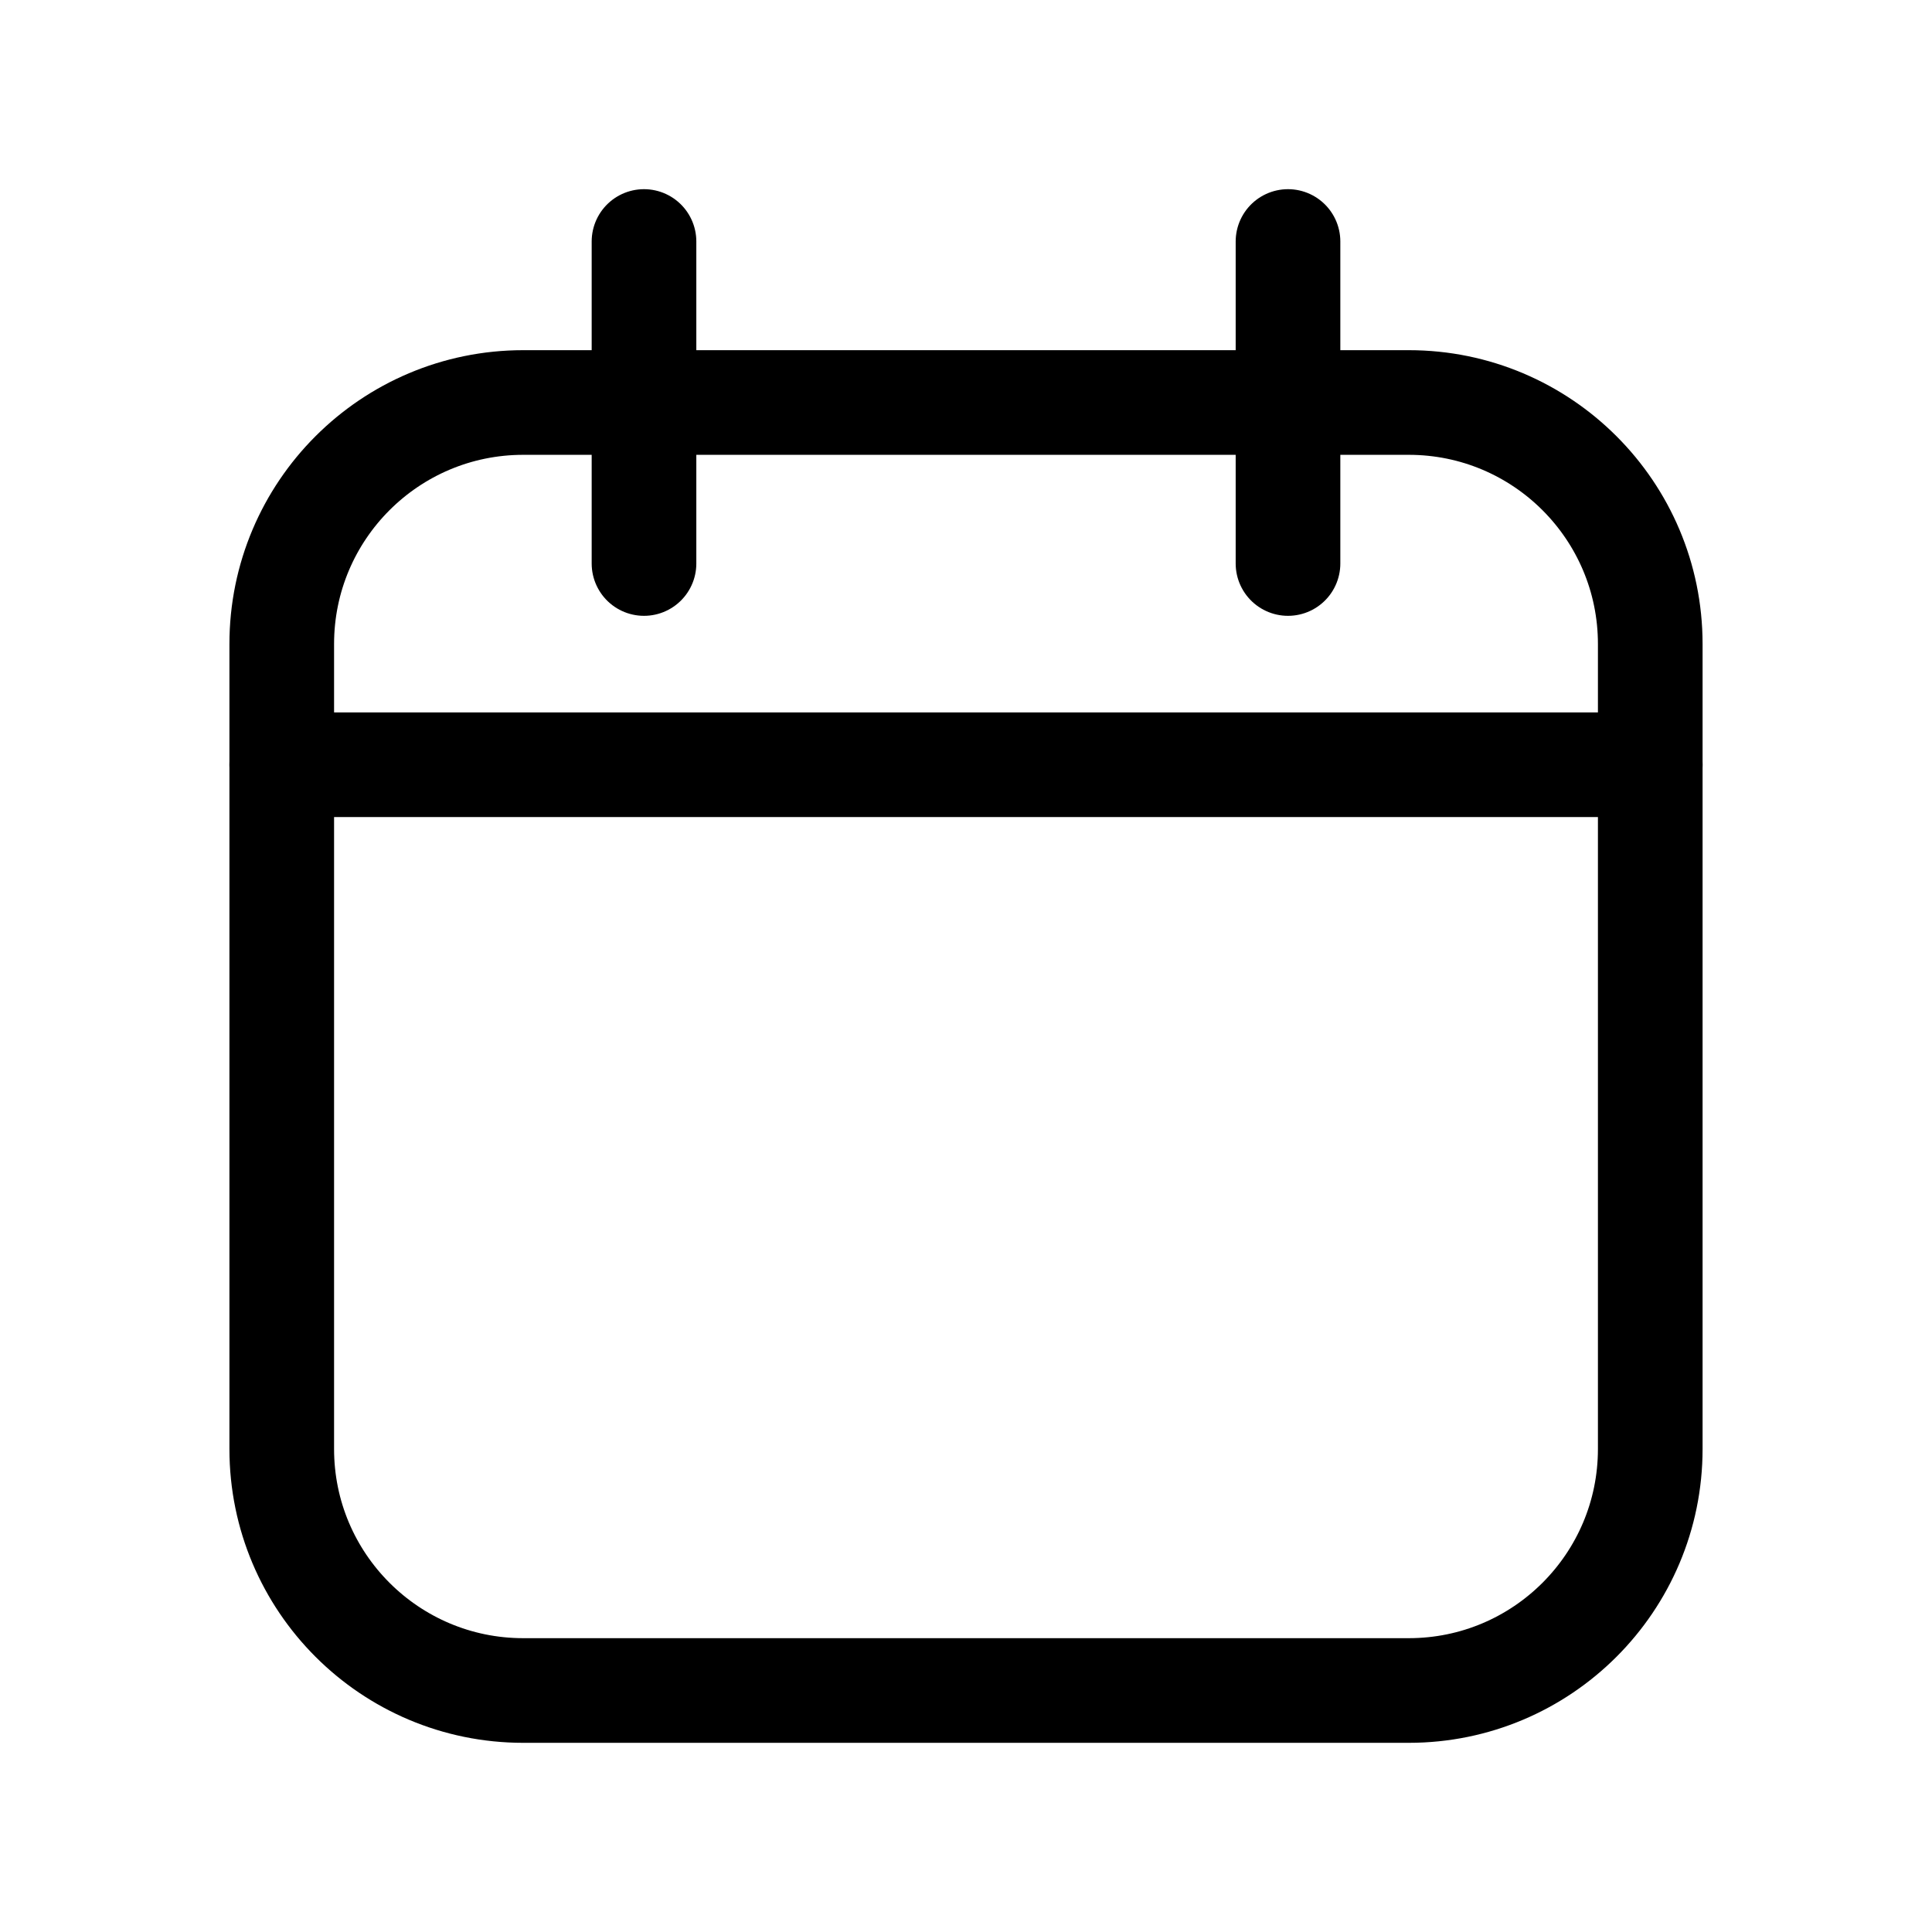
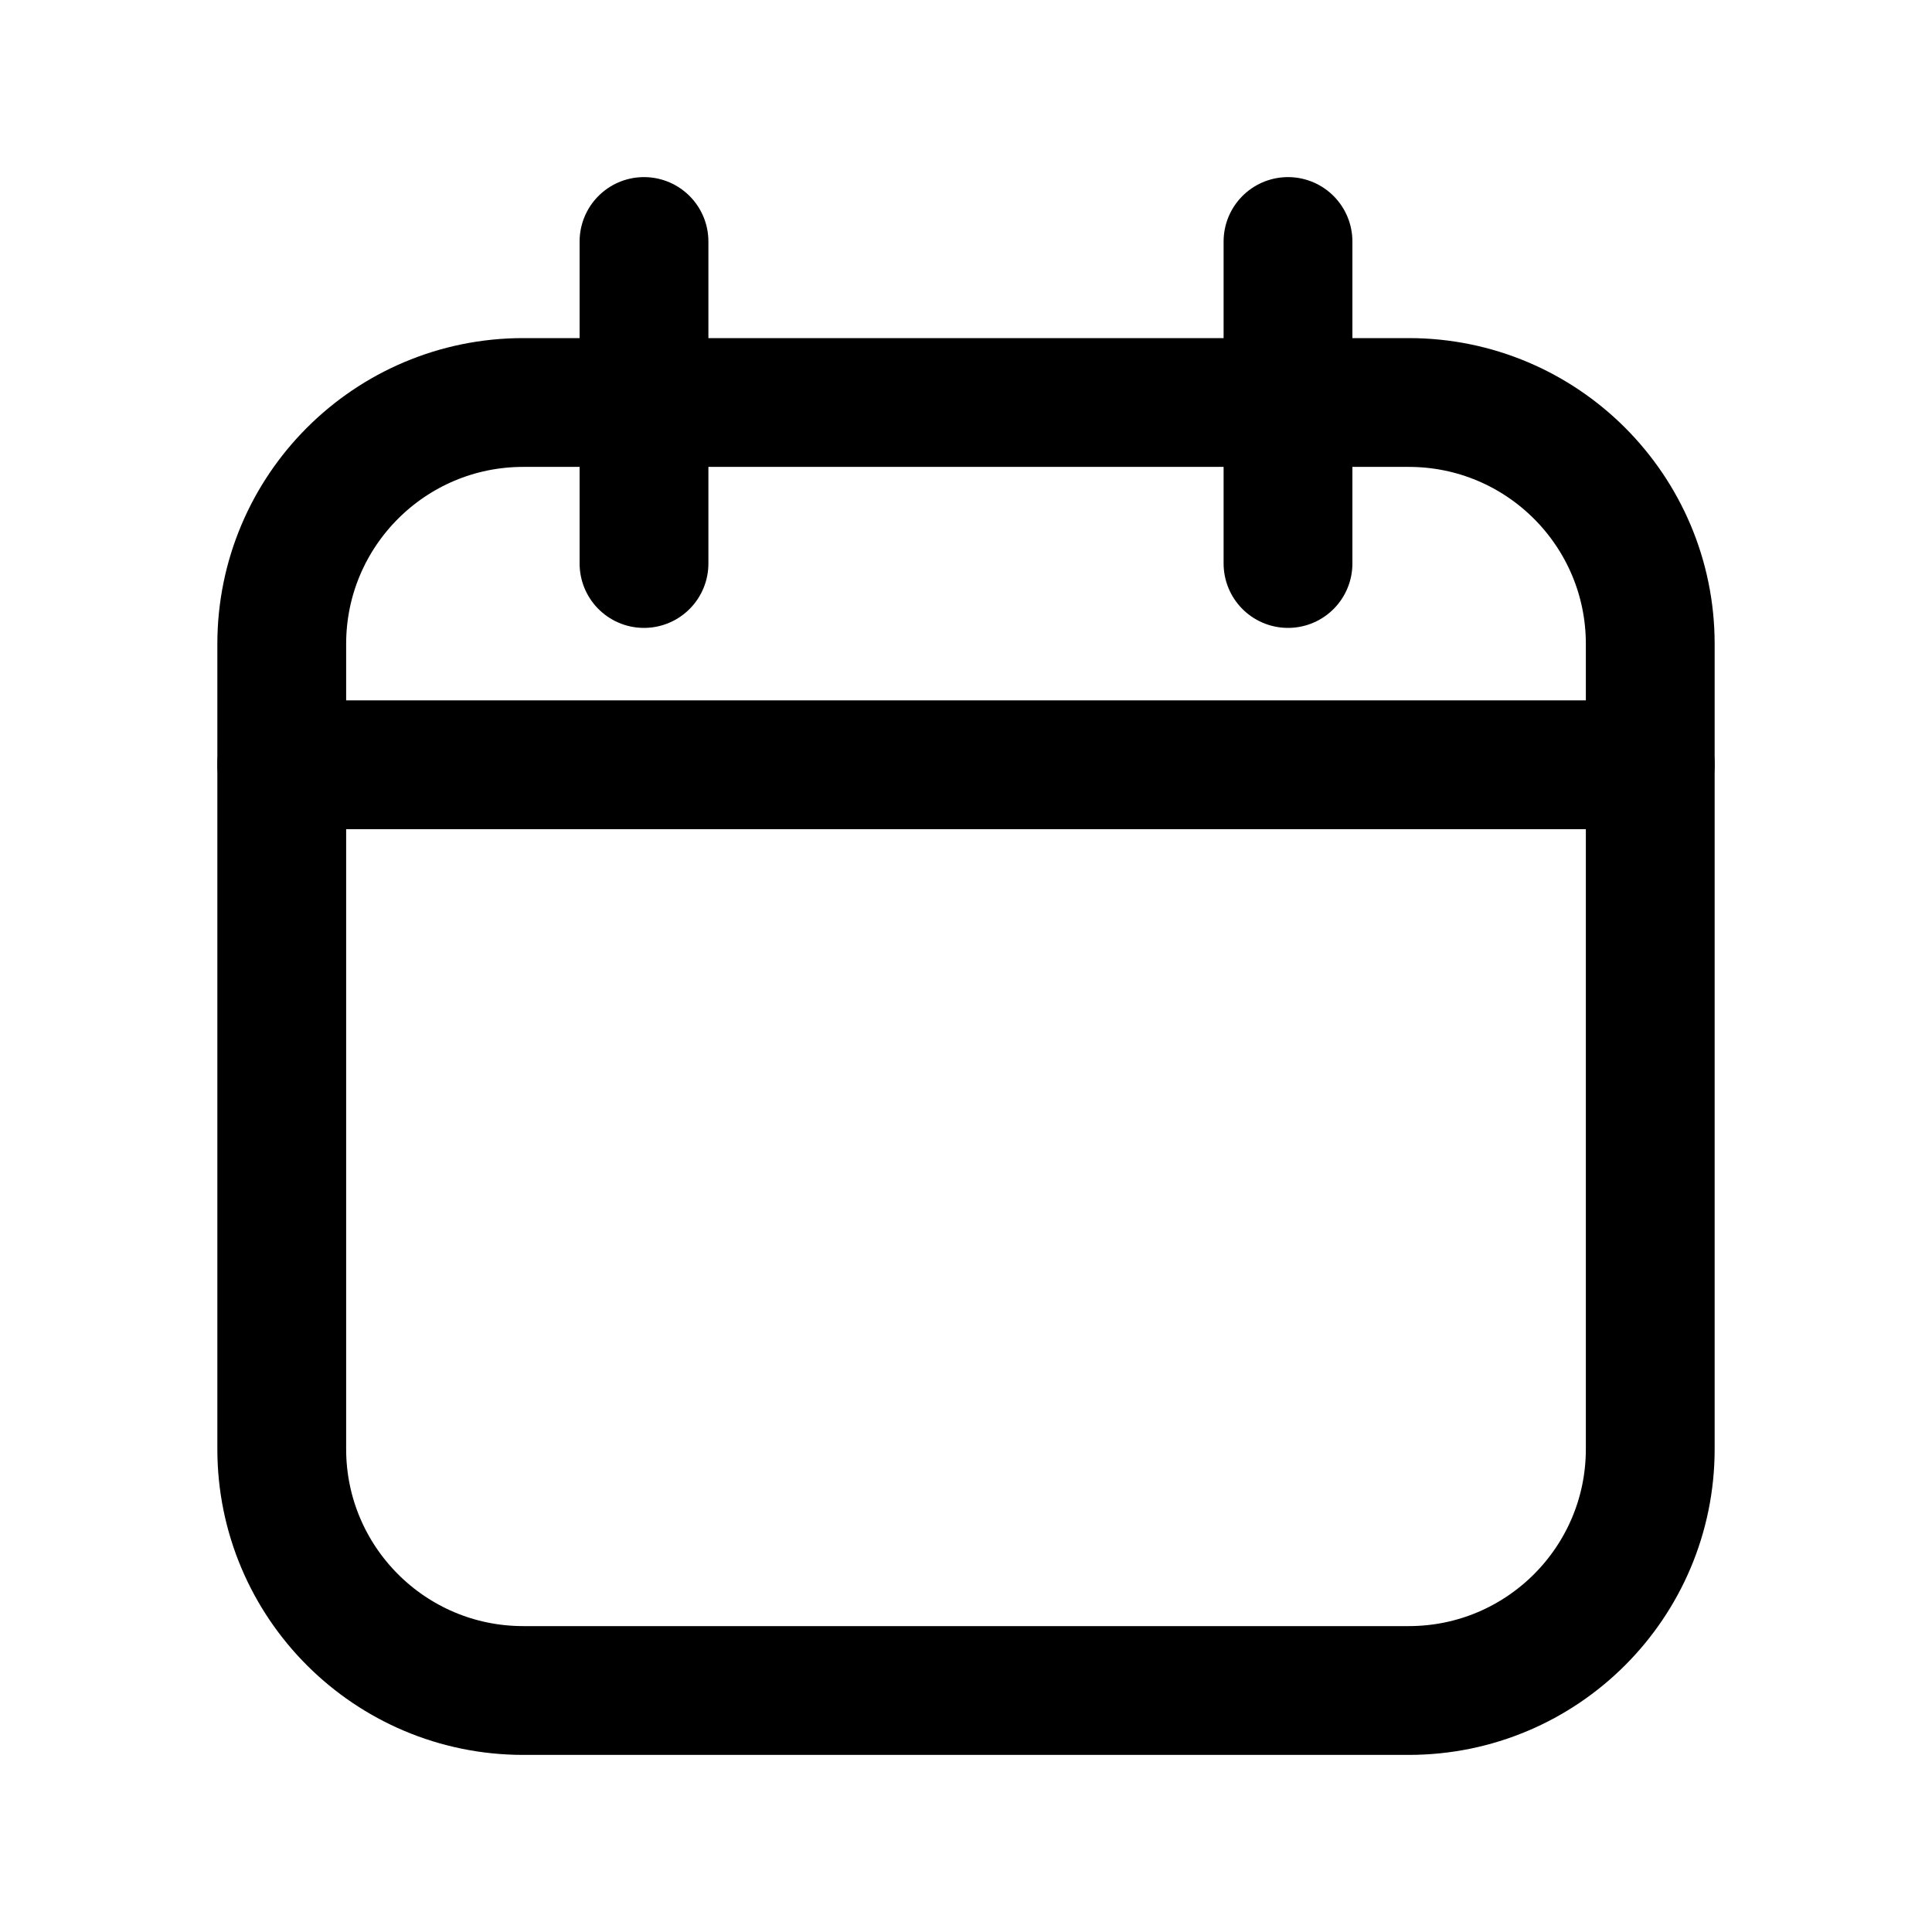
- <svg xmlns="http://www.w3.org/2000/svg" width="24" height="24" viewBox="0 0 24 24" fill="none" stroke="currentColor" stroke-width="1.3" stroke-linecap="round" stroke-linejoin="round">
+ <svg xmlns="http://www.w3.org/2000/svg" width="24" height="24" viewBox="0 0 24 24" fill="none" stroke="currentColor" stroke-width="1.6" stroke-linecap="round" stroke-linejoin="round">
  <rect x="3.5" y="5" width="17" height="16" rx="3" />
  <path d="M3.5 9.5h17M8 3v4M16 3v4" />
</svg>
